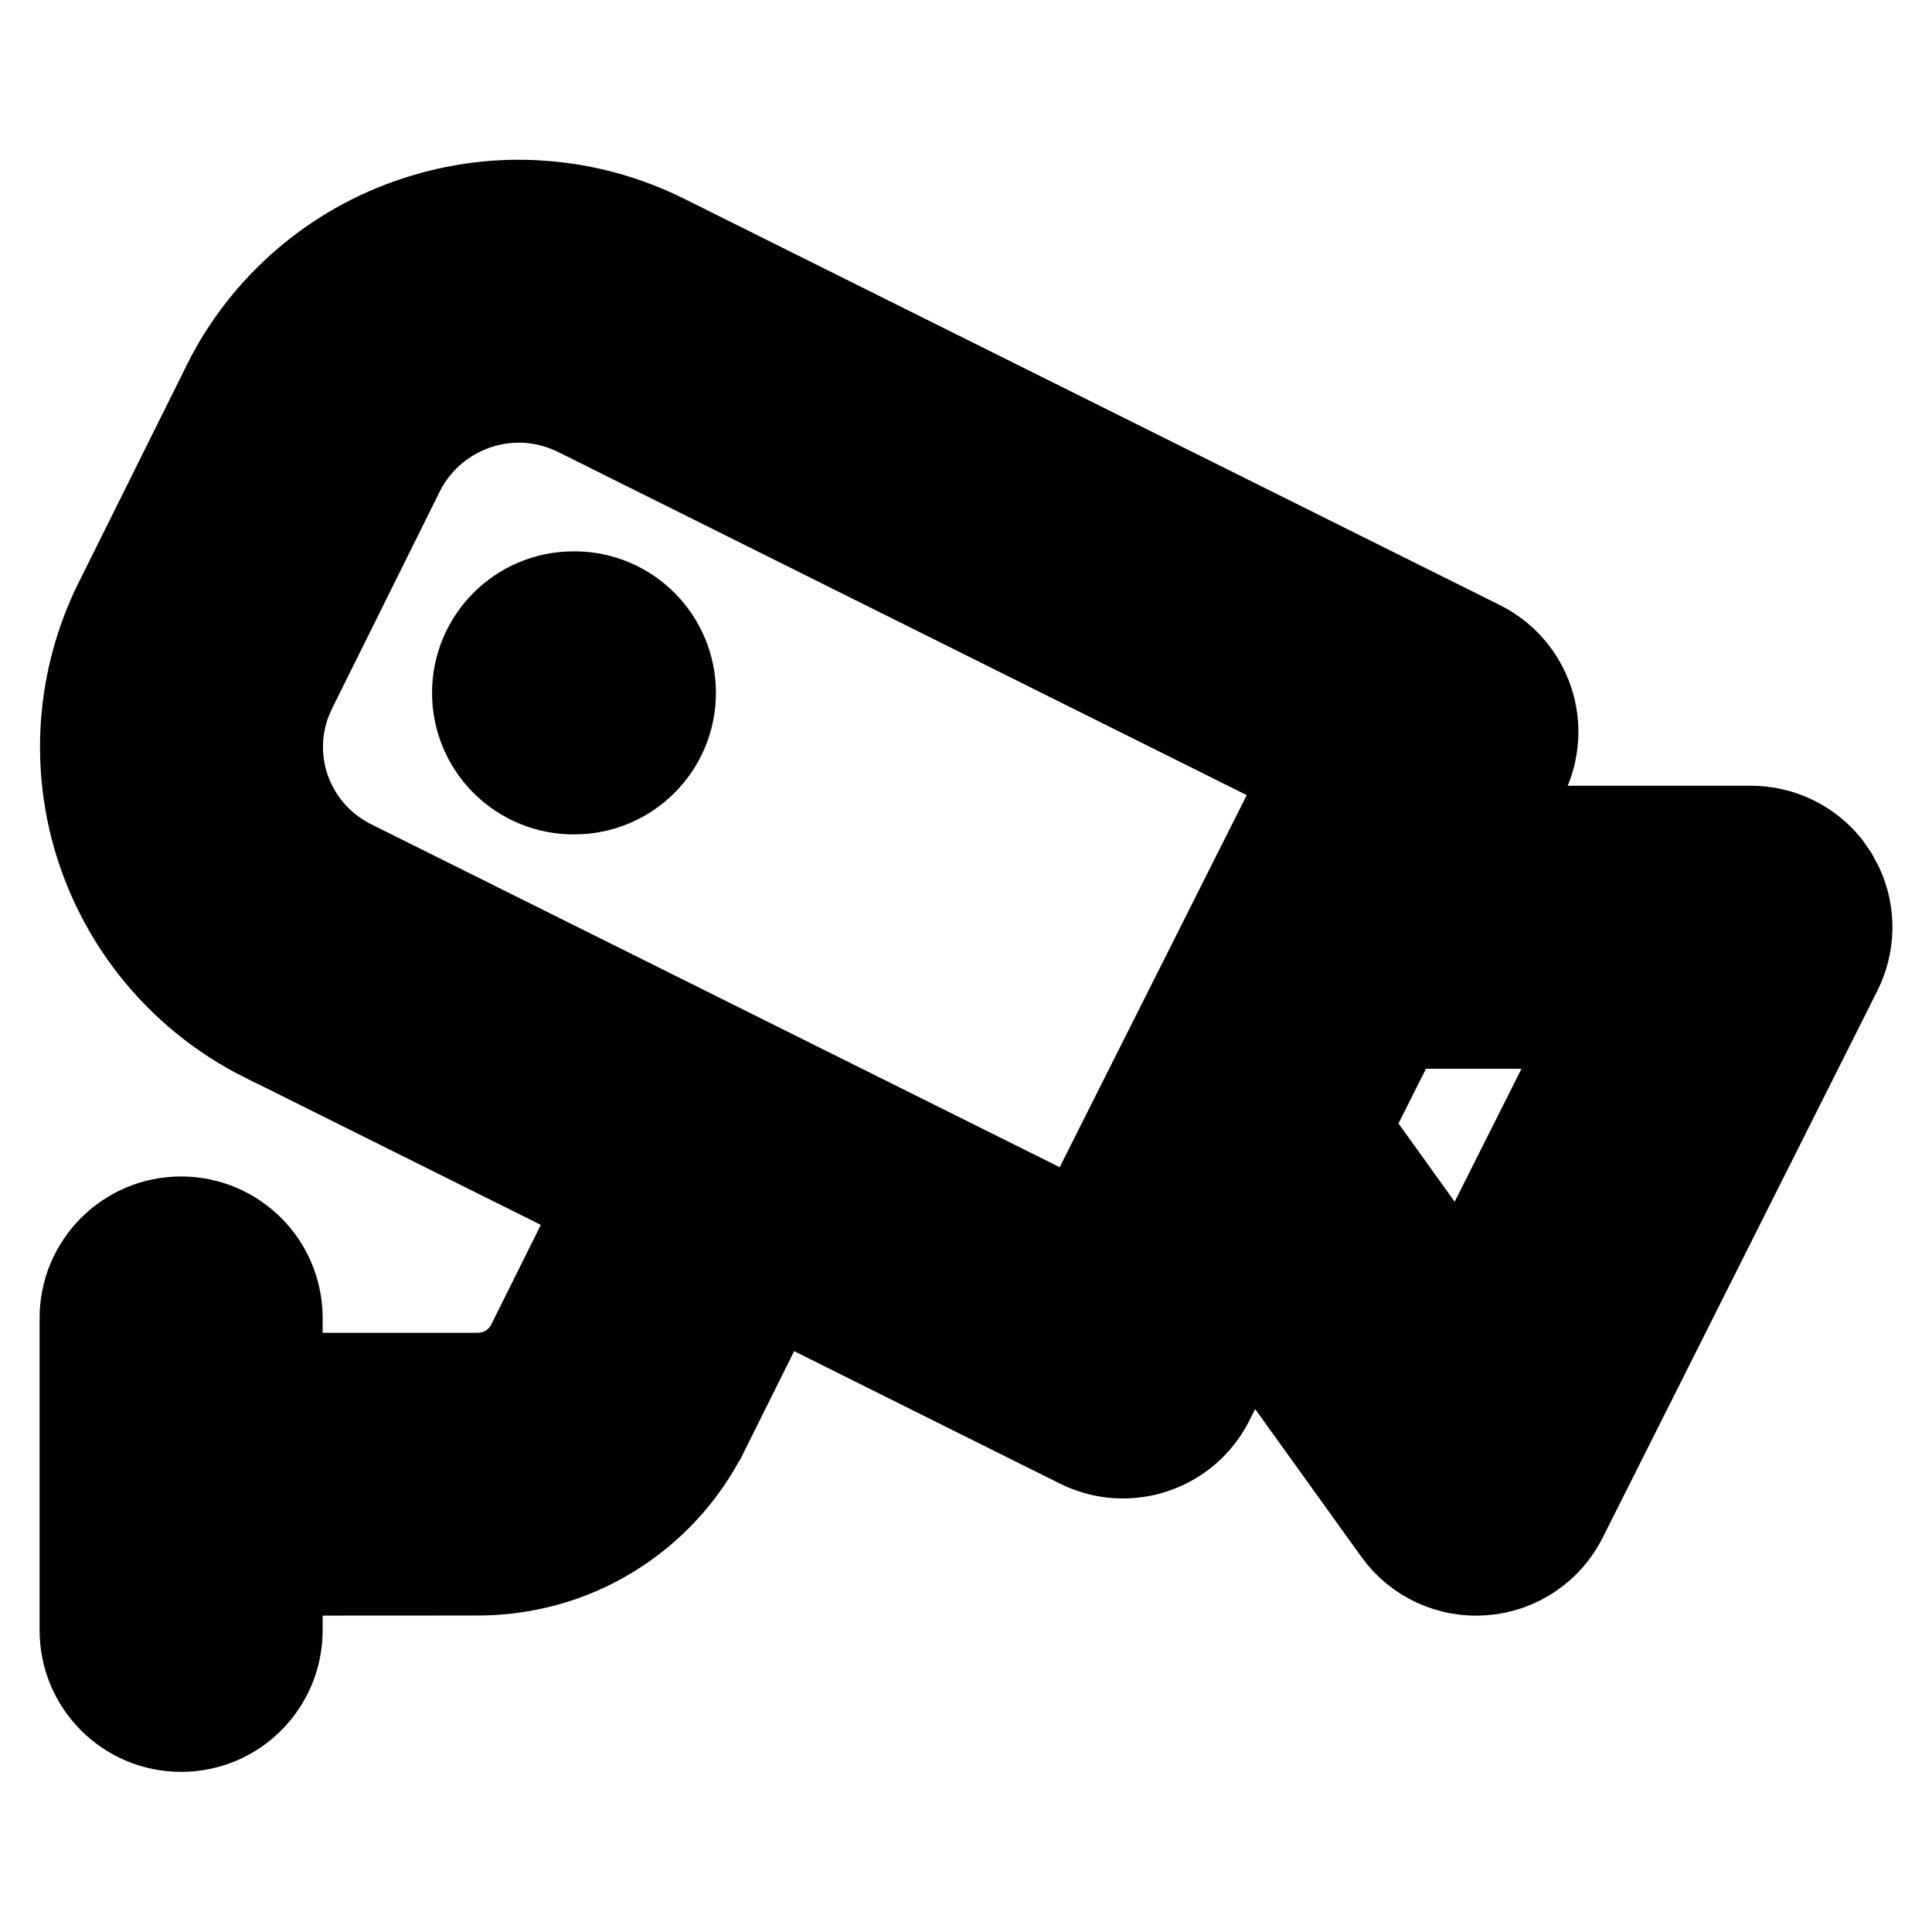
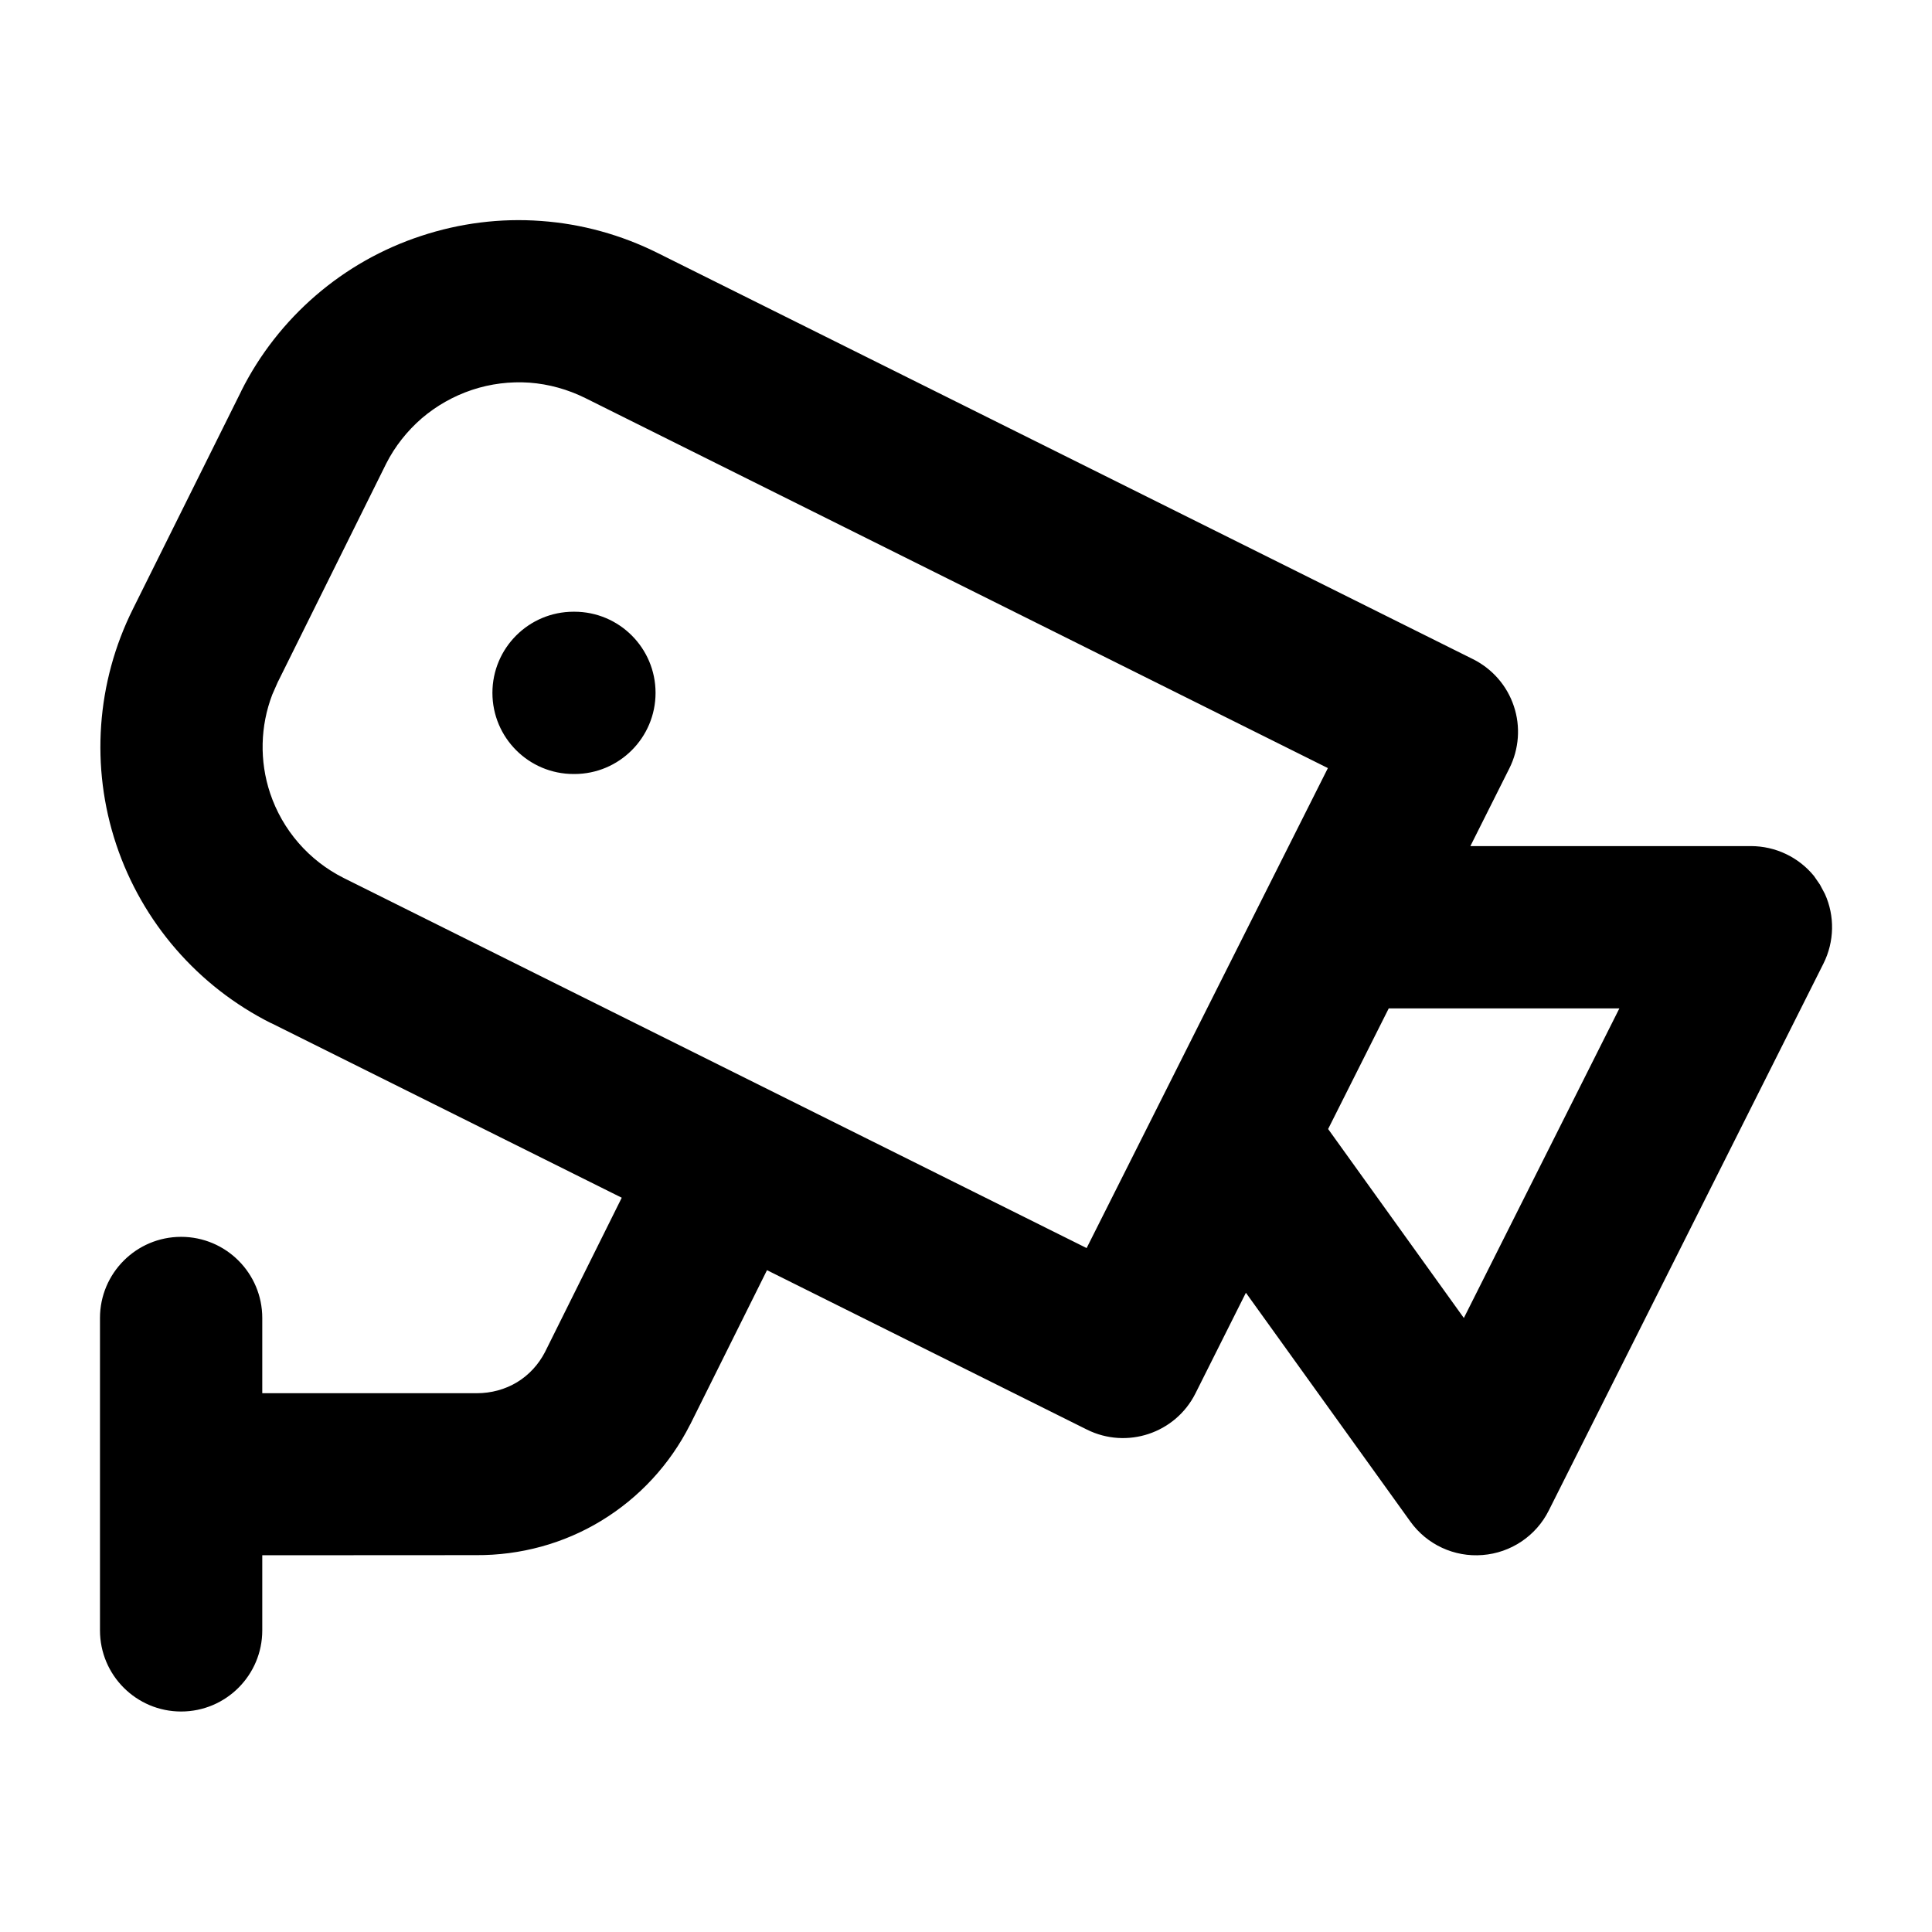
- <svg xmlns="http://www.w3.org/2000/svg" viewBox="0 0 16 16" fill="currentColor">
-   <path d="M0.979 13.503V10.915C0.979 10.627 1.212 10.393 1.5 10.393C1.788 10.393 2.022 10.627 2.022 10.915V11.688H3.948C4.093 11.689 4.236 11.65 4.36 11.575C4.483 11.5 4.582 11.392 4.647 11.265L5.351 9.852L2.315 8.34L2.313 8.34C1.742 8.053 1.308 7.552 1.106 6.947C0.903 6.341 0.95 5.681 1.235 5.11L2.132 3.306L2.133 3.304C2.276 3.02 2.473 2.767 2.714 2.56C2.954 2.353 3.233 2.195 3.534 2.096C3.836 1.996 4.154 1.957 4.47 1.979C4.787 2.002 5.096 2.088 5.379 2.229L12.133 5.594C12.257 5.655 12.351 5.764 12.395 5.896C12.439 6.027 12.429 6.171 12.366 6.295L11.934 7.157H14.5C14.681 7.157 14.85 7.251 14.944 7.405C15.04 7.559 15.047 7.751 14.966 7.913L12.692 12.443C12.61 12.606 12.448 12.714 12.267 12.729C12.085 12.743 11.908 12.662 11.801 12.513L10.296 10.417L9.767 11.472C9.638 11.729 9.325 11.833 9.068 11.705L6.285 10.318L5.581 11.731L5.58 11.733C5.427 12.036 5.192 12.29 4.902 12.466C4.614 12.641 4.282 12.732 3.945 12.731L2.022 12.732V13.503C2.022 13.791 1.788 14.024 1.5 14.024C1.212 14.024 0.979 13.791 0.979 13.503ZM10.824 9.365L12.146 11.204L13.655 8.201H11.409L10.824 9.365ZM4.396 3.02C4.215 3.007 4.033 3.03 3.862 3.087C3.69 3.144 3.532 3.233 3.395 3.351C3.258 3.469 3.146 3.612 3.065 3.772L2.169 5.575C2.008 5.899 1.981 6.273 2.095 6.616C2.21 6.958 2.456 7.243 2.78 7.406L9.067 10.539L11.199 6.294L4.915 3.163C4.753 3.082 4.576 3.033 4.396 3.02ZM4.757 5.216C5.045 5.216 5.279 5.45 5.279 5.738C5.279 6.026 5.045 6.259 4.757 6.259H4.75C4.462 6.259 4.229 6.026 4.229 5.738C4.229 5.45 4.462 5.216 4.75 5.216H4.757Z" stroke="currentColor" />
-   <path d="M1.872 10.915C1.872 10.709 1.705 10.543 1.5 10.543C1.295 10.544 1.129 10.71 1.129 10.915V13.502C1.129 13.708 1.295 13.874 1.5 13.874C1.705 13.874 1.872 13.708 1.872 13.502V12.732C1.872 12.649 1.939 12.582 2.021 12.582L3.944 12.581C4.255 12.582 4.56 12.498 4.824 12.337C5.09 12.176 5.306 11.943 5.446 11.665L5.447 11.664L6.15 10.252C6.187 10.177 6.277 10.147 6.352 10.184L9.135 11.571C9.318 11.662 9.541 11.588 9.633 11.405L10.162 10.35L10.184 10.318C10.209 10.289 10.245 10.27 10.284 10.267C10.336 10.263 10.387 10.287 10.418 10.33L11.923 12.426C11.998 12.531 12.125 12.59 12.255 12.58C12.384 12.569 12.499 12.492 12.558 12.376L14.832 7.845C14.89 7.73 14.884 7.593 14.816 7.484C14.749 7.375 14.629 7.307 14.5 7.307H11.934C11.882 7.307 11.833 7.28 11.806 7.236C11.779 7.192 11.777 7.137 11.8 7.09L12.232 6.228L12.259 6.16C12.278 6.089 12.276 6.013 12.253 5.943C12.222 5.849 12.153 5.772 12.065 5.728L5.312 2.364C5.046 2.231 4.756 2.151 4.46 2.129C4.163 2.108 3.864 2.144 3.581 2.238C3.298 2.331 3.037 2.48 2.812 2.674C2.586 2.868 2.401 3.105 2.268 3.371L2.266 3.372L1.37 5.176L1.369 5.177C1.102 5.712 1.059 6.332 1.248 6.899C1.438 7.467 1.845 7.937 2.381 8.206L5.418 9.718C5.453 9.736 5.481 9.768 5.493 9.805C5.506 9.843 5.503 9.884 5.485 9.919L4.781 11.332L4.78 11.332C4.703 11.484 4.586 11.613 4.438 11.703C4.291 11.793 4.121 11.838 3.948 11.837L2.022 11.838C1.94 11.838 1.872 11.771 1.872 11.688V10.915ZM13.654 8.051C13.706 8.051 13.755 8.078 13.782 8.123C13.809 8.167 13.811 8.222 13.788 8.268L12.279 11.271C12.256 11.318 12.21 11.349 12.157 11.353C12.105 11.357 12.054 11.334 12.023 11.291L10.702 9.452C10.67 9.406 10.665 9.347 10.69 9.297L11.275 8.133L11.299 8.099C11.327 8.069 11.367 8.051 11.409 8.051H13.654ZM10.999 9.35L12.123 10.915L13.411 8.351H11.501L10.999 9.35ZM4.406 2.871C4.606 2.885 4.802 2.939 4.981 3.029L11.266 6.16C11.301 6.177 11.328 6.209 11.341 6.247C11.353 6.284 11.351 6.325 11.333 6.361L9.201 10.606C9.164 10.68 9.074 10.709 9 10.672L2.713 7.541C2.353 7.36 2.08 7.044 1.953 6.664C1.826 6.283 1.855 5.868 2.034 5.509L2.035 5.506L2.932 3.705C3.021 3.527 3.146 3.368 3.297 3.238C3.448 3.107 3.624 3.008 3.814 2.945C4.005 2.882 4.206 2.856 4.406 2.871ZM4.385 3.169C4.224 3.158 4.062 3.178 3.909 3.229C3.756 3.28 3.615 3.36 3.493 3.464C3.372 3.569 3.271 3.696 3.199 3.838L2.304 5.642L2.303 5.643L2.255 5.752C2.155 6.013 2.148 6.302 2.237 6.569C2.339 6.874 2.558 7.127 2.848 7.272L8.999 10.336L10.997 6.361L4.848 3.297C4.703 3.225 4.546 3.181 4.385 3.169ZM5.129 5.738C5.129 5.532 4.962 5.366 4.757 5.366H4.75C4.545 5.366 4.379 5.533 4.379 5.738C4.379 5.943 4.545 6.109 4.75 6.109H4.757C4.962 6.109 5.129 5.943 5.129 5.738ZM2.172 11.538H3.949C4.067 11.538 4.183 11.507 4.282 11.447C4.381 11.387 4.46 11.3 4.513 11.198L5.149 9.919L2.248 8.474H2.246C1.64 8.17 1.178 7.638 0.963 6.995C0.748 6.352 0.798 5.65 1.101 5.043L1.998 3.239L1.999 3.236C2.15 2.935 2.36 2.667 2.615 2.447C2.87 2.227 3.167 2.059 3.487 1.954C3.807 1.848 4.145 1.805 4.481 1.83C4.818 1.854 5.145 1.945 5.446 2.095L12.199 5.459C12.359 5.539 12.481 5.679 12.537 5.848C12.594 6.017 12.58 6.203 12.5 6.363L12.177 7.007H14.5C14.704 7.007 14.896 7.099 15.023 7.255L15.072 7.326L15.113 7.403C15.196 7.586 15.192 7.798 15.101 7.98L12.826 12.51C12.721 12.72 12.512 12.86 12.278 12.878C12.044 12.897 11.817 12.792 11.68 12.601L10.318 10.706L9.9 11.54C9.734 11.87 9.332 12.004 9.001 11.839L6.352 10.519L5.716 11.797L5.715 11.798L5.714 11.8C5.548 12.128 5.294 12.403 4.98 12.594C4.668 12.784 4.309 12.881 3.944 12.879L2.172 12.88V13.502C2.172 13.873 1.871 14.174 1.5 14.174C1.129 14.174 0.828 13.873 0.828 13.502V10.915C0.828 10.544 1.129 10.243 1.5 10.243C1.871 10.243 2.172 10.544 2.172 10.915V11.538ZM5.429 5.738C5.429 6.109 5.128 6.41 4.757 6.41H4.75C4.379 6.41 4.078 6.109 4.078 5.738C4.078 5.367 4.379 5.066 4.75 5.066H4.757C5.128 5.066 5.429 5.367 5.429 5.738Z" stroke="currentColor" />
+ <svg xmlns="http://www.w3.org/2000/svg" viewBox="0 0 16 16" fill="none">
+   <path d="M0.979 13.503V10.915C0.979 10.627 1.212 10.393 1.5 10.393C1.788 10.393 2.022 10.627 2.022 10.915V11.688H3.948C4.093 11.689 4.236 11.65 4.36 11.575C4.483 11.5 4.582 11.392 4.647 11.265L5.351 9.852L2.315 8.34L2.313 8.34C1.742 8.053 1.308 7.552 1.106 6.947C0.903 6.341 0.95 5.681 1.235 5.11L2.132 3.306L2.133 3.304C2.276 3.02 2.473 2.767 2.714 2.56C2.954 2.353 3.233 2.195 3.534 2.096C3.836 1.996 4.154 1.957 4.47 1.979C4.787 2.002 5.096 2.088 5.379 2.229L12.133 5.594C12.257 5.655 12.351 5.764 12.395 5.896C12.439 6.027 12.429 6.171 12.366 6.295L11.934 7.157H14.5C14.681 7.157 14.85 7.251 14.944 7.405C15.04 7.559 15.047 7.751 14.966 7.913L12.692 12.443C12.61 12.606 12.448 12.714 12.267 12.729C12.085 12.743 11.908 12.662 11.801 12.513L10.296 10.417L9.767 11.472C9.638 11.729 9.325 11.833 9.068 11.705L6.285 10.318L5.581 11.731L5.58 11.733C5.427 12.036 5.192 12.29 4.902 12.466C4.614 12.641 4.282 12.732 3.945 12.731L2.022 12.732V13.503C2.022 13.791 1.788 14.024 1.5 14.024C1.212 14.024 0.979 13.791 0.979 13.503ZM10.824 9.365L12.146 11.204L13.655 8.201H11.409L10.824 9.365ZM4.396 3.02C4.215 3.007 4.033 3.03 3.862 3.087C3.69 3.144 3.532 3.233 3.395 3.351C3.258 3.469 3.146 3.612 3.065 3.772L2.169 5.575C2.008 5.899 1.981 6.273 2.095 6.616C2.21 6.958 2.456 7.243 2.78 7.406L9.067 10.539L11.199 6.294L4.915 3.163C4.753 3.082 4.576 3.033 4.396 3.02ZM4.757 5.216C5.045 5.216 5.279 5.45 5.279 5.738C5.279 6.026 5.045 6.259 4.757 6.259H4.75C4.462 6.259 4.229 6.026 4.229 5.738C4.229 5.45 4.462 5.216 4.75 5.216H4.757Z" fill="currentColor" />
+   <path d="M1.872 10.915C1.872 10.709 1.705 10.543 1.5 10.543C1.295 10.544 1.129 10.71 1.129 10.915V13.502C1.129 13.708 1.295 13.874 1.5 13.874C1.705 13.874 1.872 13.708 1.872 13.502V12.732C1.872 12.649 1.939 12.582 2.021 12.582L3.944 12.581C4.255 12.582 4.56 12.498 4.824 12.337C5.09 12.176 5.306 11.943 5.446 11.665L5.447 11.664L6.15 10.252C6.187 10.177 6.277 10.147 6.352 10.184L9.135 11.571C9.318 11.662 9.541 11.588 9.633 11.405L10.162 10.35L10.184 10.318C10.209 10.289 10.245 10.27 10.284 10.267C10.336 10.263 10.387 10.287 10.418 10.33L11.923 12.426C11.998 12.531 12.125 12.59 12.255 12.58C12.384 12.569 12.499 12.492 12.558 12.376L14.832 7.845C14.89 7.73 14.884 7.593 14.816 7.484C14.749 7.375 14.629 7.307 14.5 7.307H11.934C11.882 7.307 11.833 7.28 11.806 7.236C11.779 7.192 11.777 7.137 11.8 7.09L12.232 6.228L12.259 6.16C12.278 6.089 12.276 6.013 12.253 5.943C12.222 5.849 12.153 5.772 12.065 5.728L5.312 2.364C5.046 2.231 4.756 2.151 4.46 2.129C4.163 2.108 3.864 2.144 3.581 2.238C3.298 2.331 3.037 2.48 2.812 2.674C2.586 2.868 2.401 3.105 2.268 3.371L2.266 3.372L1.37 5.176L1.369 5.177C1.102 5.712 1.059 6.332 1.248 6.899C1.438 7.467 1.845 7.937 2.381 8.206L5.418 9.718C5.453 9.736 5.481 9.768 5.493 9.805C5.506 9.843 5.503 9.884 5.485 9.919L4.781 11.332L4.78 11.332C4.703 11.484 4.586 11.613 4.438 11.703C4.291 11.793 4.121 11.838 3.948 11.837L2.022 11.838C1.94 11.838 1.872 11.771 1.872 11.688V10.915ZM13.654 8.051C13.706 8.051 13.755 8.078 13.782 8.123C13.809 8.167 13.811 8.222 13.788 8.268L12.279 11.271C12.256 11.318 12.21 11.349 12.157 11.353C12.105 11.357 12.054 11.334 12.023 11.291L10.702 9.452C10.67 9.406 10.665 9.347 10.69 9.297L11.275 8.133L11.299 8.099C11.327 8.069 11.367 8.051 11.409 8.051H13.654ZM10.999 9.35L12.123 10.915L13.411 8.351H11.501L10.999 9.35ZM4.406 2.871C4.606 2.885 4.802 2.939 4.981 3.029L11.266 6.16C11.301 6.177 11.328 6.209 11.341 6.247C11.353 6.284 11.351 6.325 11.333 6.361L9.201 10.606C9.164 10.68 9.074 10.709 9 10.672L2.713 7.541C2.353 7.36 2.08 7.044 1.953 6.664C1.826 6.283 1.855 5.868 2.034 5.509L2.035 5.506L2.932 3.705C3.021 3.527 3.146 3.368 3.297 3.238C3.448 3.107 3.624 3.008 3.814 2.945C4.005 2.882 4.206 2.856 4.406 2.871ZM4.385 3.169C4.224 3.158 4.062 3.178 3.909 3.229C3.756 3.28 3.615 3.36 3.493 3.464C3.372 3.569 3.271 3.696 3.199 3.838L2.304 5.642L2.303 5.643L2.255 5.752C2.155 6.013 2.148 6.302 2.237 6.569C2.339 6.874 2.558 7.127 2.848 7.272L8.999 10.336L10.997 6.361L4.848 3.297C4.703 3.225 4.546 3.181 4.385 3.169ZM5.129 5.738C5.129 5.532 4.962 5.366 4.757 5.366H4.75C4.545 5.366 4.379 5.533 4.379 5.738C4.379 5.943 4.545 6.109 4.75 6.109H4.757C4.962 6.109 5.129 5.943 5.129 5.738ZM2.172 11.538H3.949C4.067 11.538 4.183 11.507 4.282 11.447C4.381 11.387 4.46 11.3 4.513 11.198L5.149 9.919L2.248 8.474H2.246C1.64 8.17 1.178 7.638 0.963 6.995C0.748 6.352 0.798 5.65 1.101 5.043L1.998 3.239L1.999 3.236C2.15 2.935 2.36 2.667 2.615 2.447C2.87 2.227 3.167 2.059 3.487 1.954C3.807 1.848 4.145 1.805 4.481 1.83C4.818 1.854 5.145 1.945 5.446 2.095L12.199 5.459C12.359 5.539 12.481 5.679 12.537 5.848C12.594 6.017 12.58 6.203 12.5 6.363L12.177 7.007H14.5C14.704 7.007 14.896 7.099 15.023 7.255L15.072 7.326L15.113 7.403C15.196 7.586 15.192 7.798 15.101 7.98L12.826 12.51C12.721 12.72 12.512 12.86 12.278 12.878C12.044 12.897 11.817 12.792 11.68 12.601L10.318 10.706L9.9 11.54C9.734 11.87 9.332 12.004 9.001 11.839L6.352 10.519L5.716 11.797L5.715 11.798L5.714 11.8C5.548 12.128 5.294 12.403 4.98 12.594C4.668 12.784 4.309 12.881 3.944 12.879L2.172 12.88V13.502C2.172 13.873 1.871 14.174 1.5 14.174C1.129 14.174 0.828 13.873 0.828 13.502V10.915C0.828 10.544 1.129 10.243 1.5 10.243C1.871 10.243 2.172 10.544 2.172 10.915V11.538ZM5.429 5.738C5.429 6.109 5.128 6.41 4.757 6.41H4.75C4.379 6.41 4.078 6.109 4.078 5.738C4.078 5.367 4.379 5.066 4.75 5.066H4.757C5.128 5.066 5.429 5.367 5.429 5.738Z" fill="currentColor" />
</svg>
